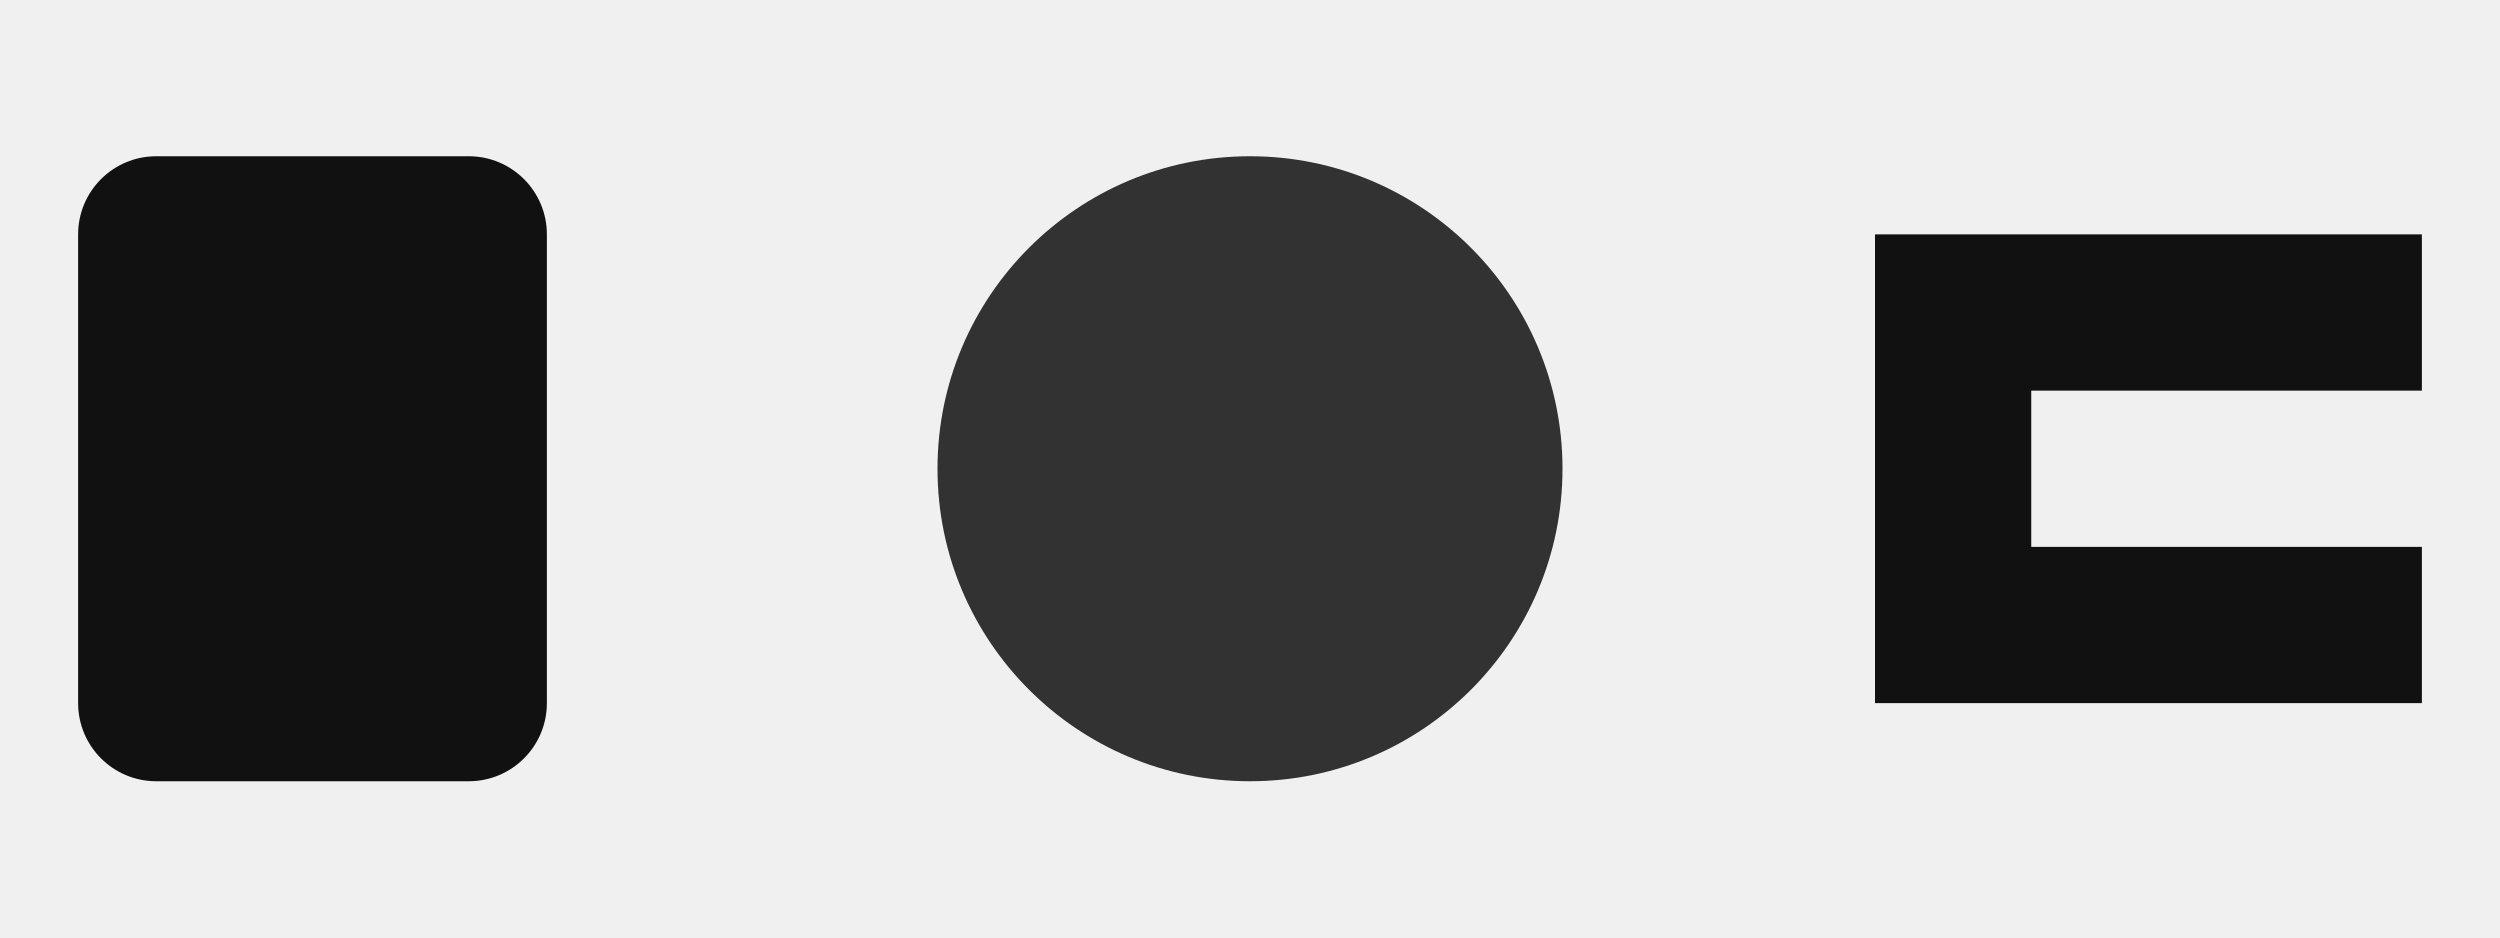
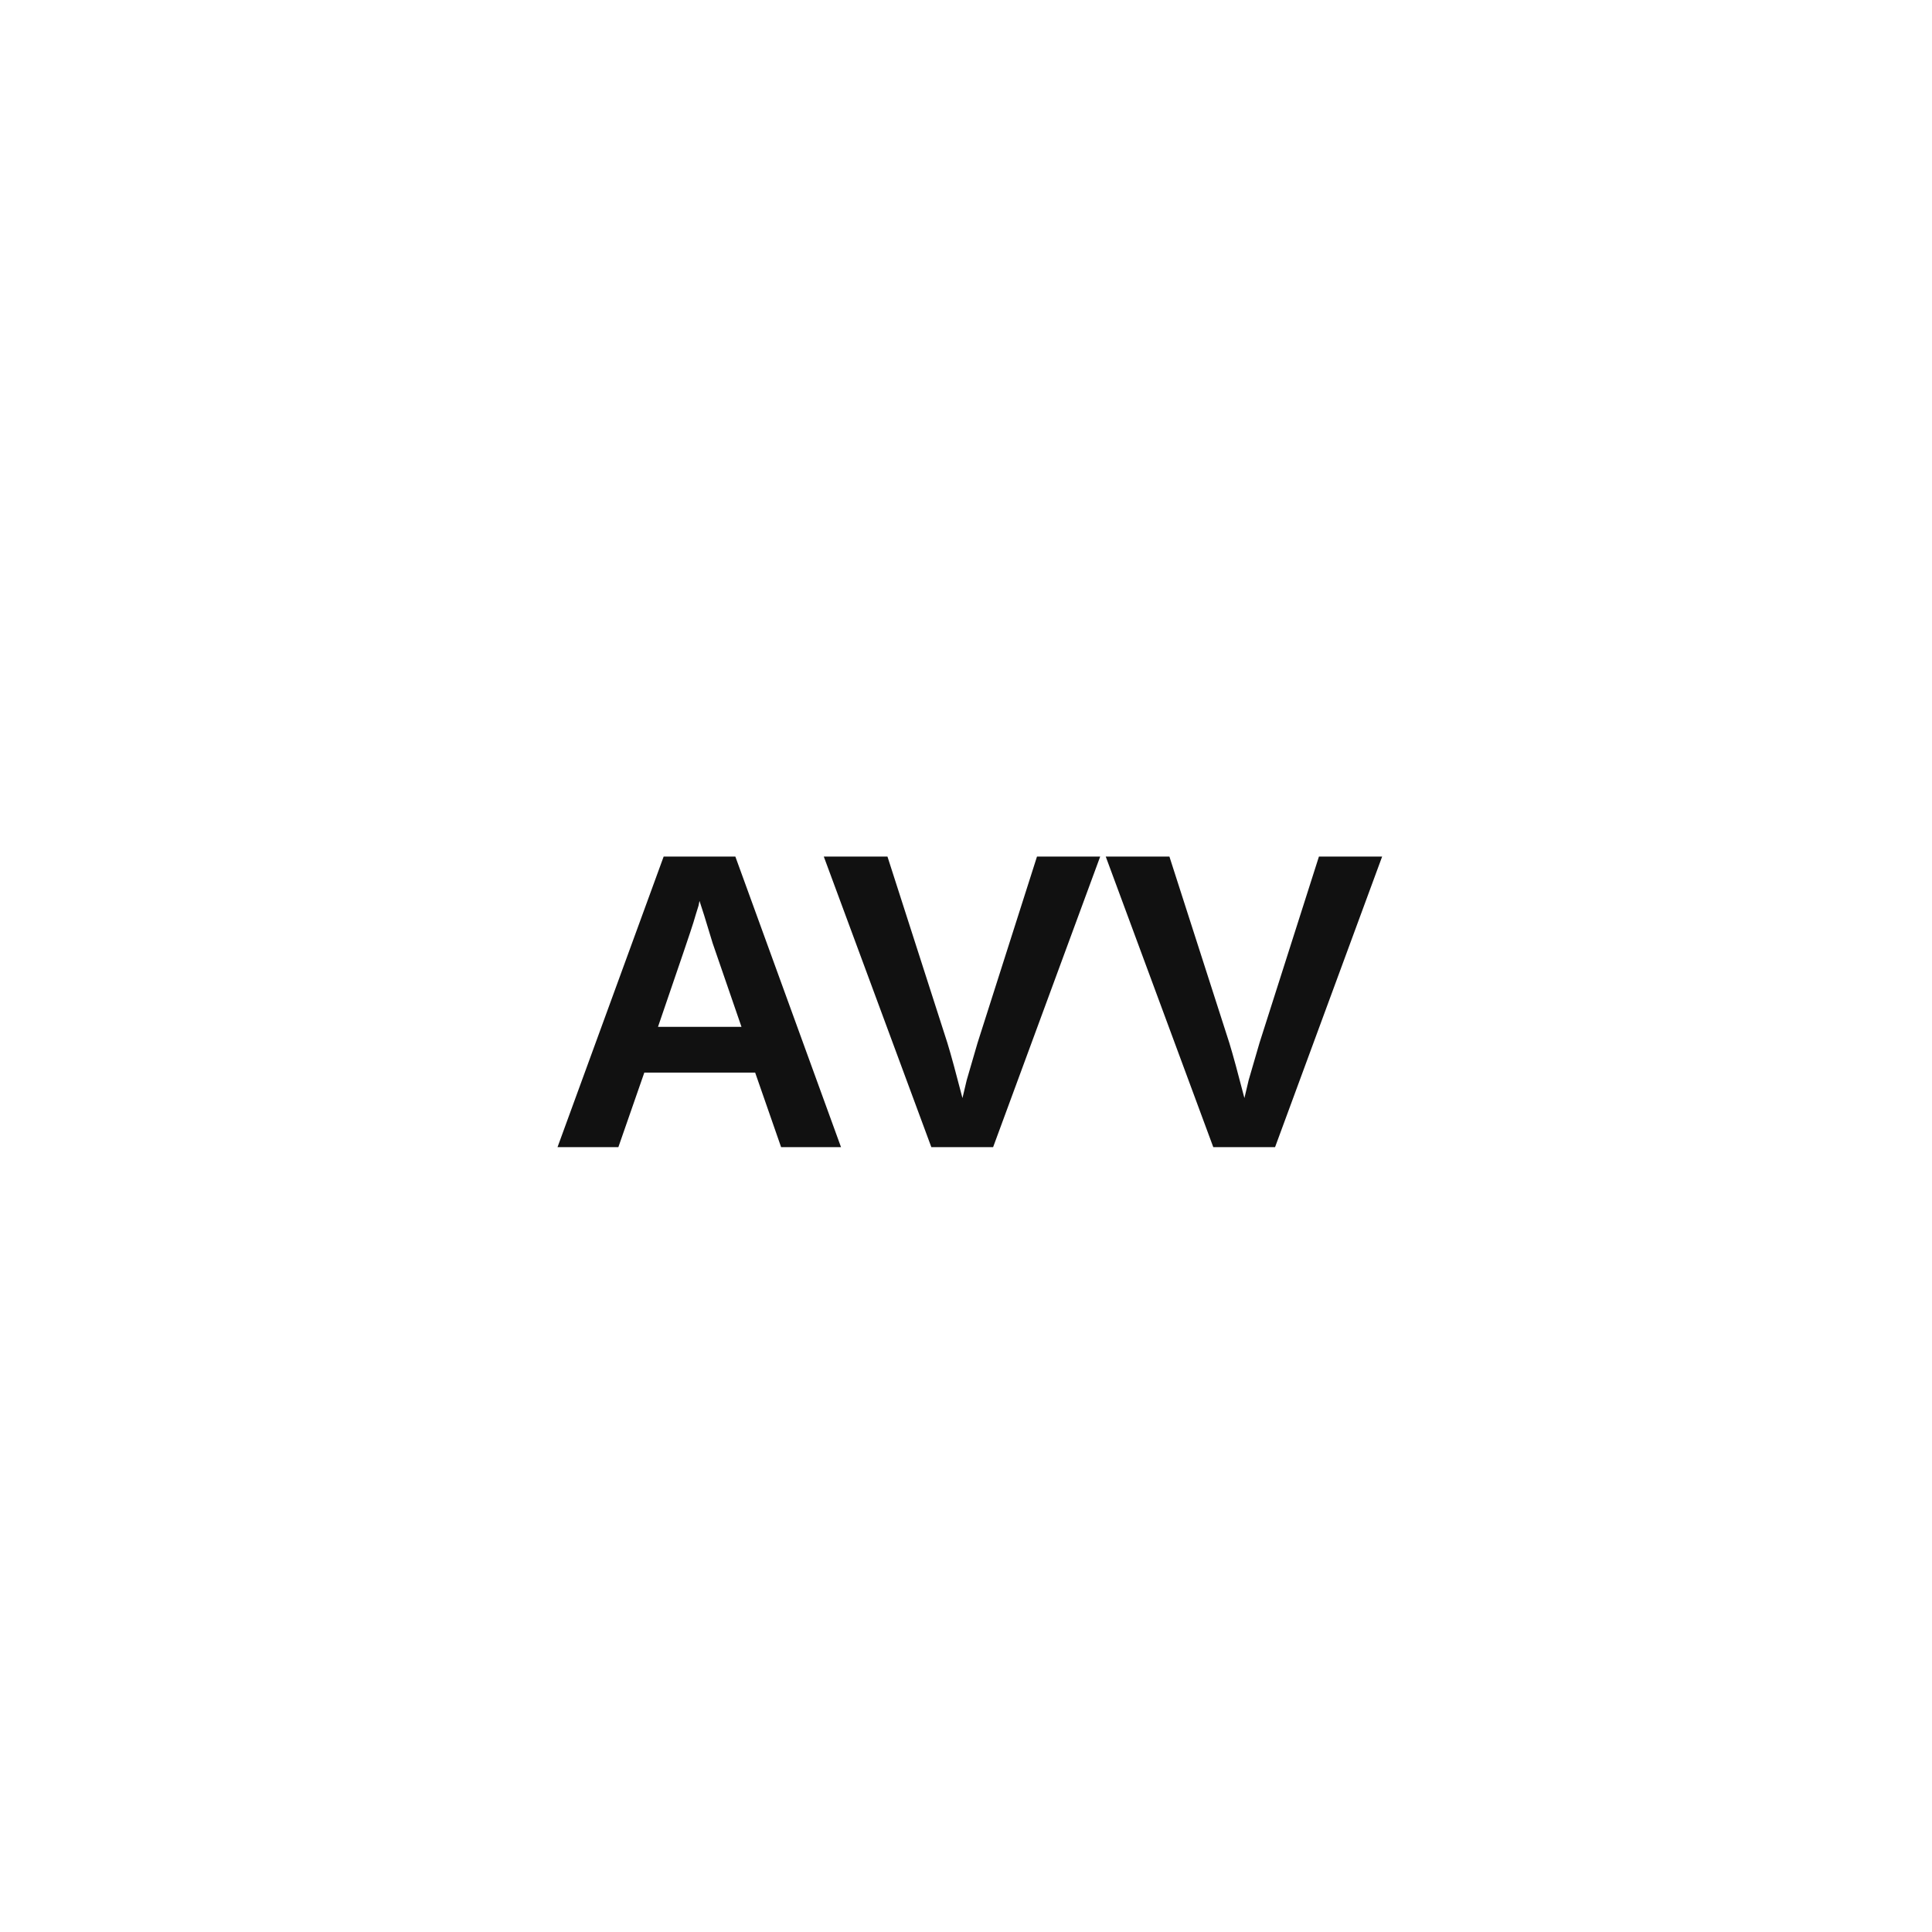
- <svg xmlns="http://www.w3.org/2000/svg" viewBox="0 0 64 24" role="img" aria-hidden="true">
-   <rect x="2" y="4" width="12" height="16" rx="2" fill="#111" />
-   <circle cx="32" cy="12" r="8" fill="#111" opacity="0.85" />
-   <path d="M48 6 h14 v4 h-10 v4 h10 v4 H48z" fill="#111" />
+ <svg xmlns="http://www.w3.org/2000/svg" viewBox="0 0 64 64" role="img">
+   <rect width="64" height="64" fill="#fff" />
+   <text x="32" y="38" text-anchor="middle" font-family="Arial,sans-serif" font-size="14" font-weight="700" fill="#111">AVV</text>
</svg>
